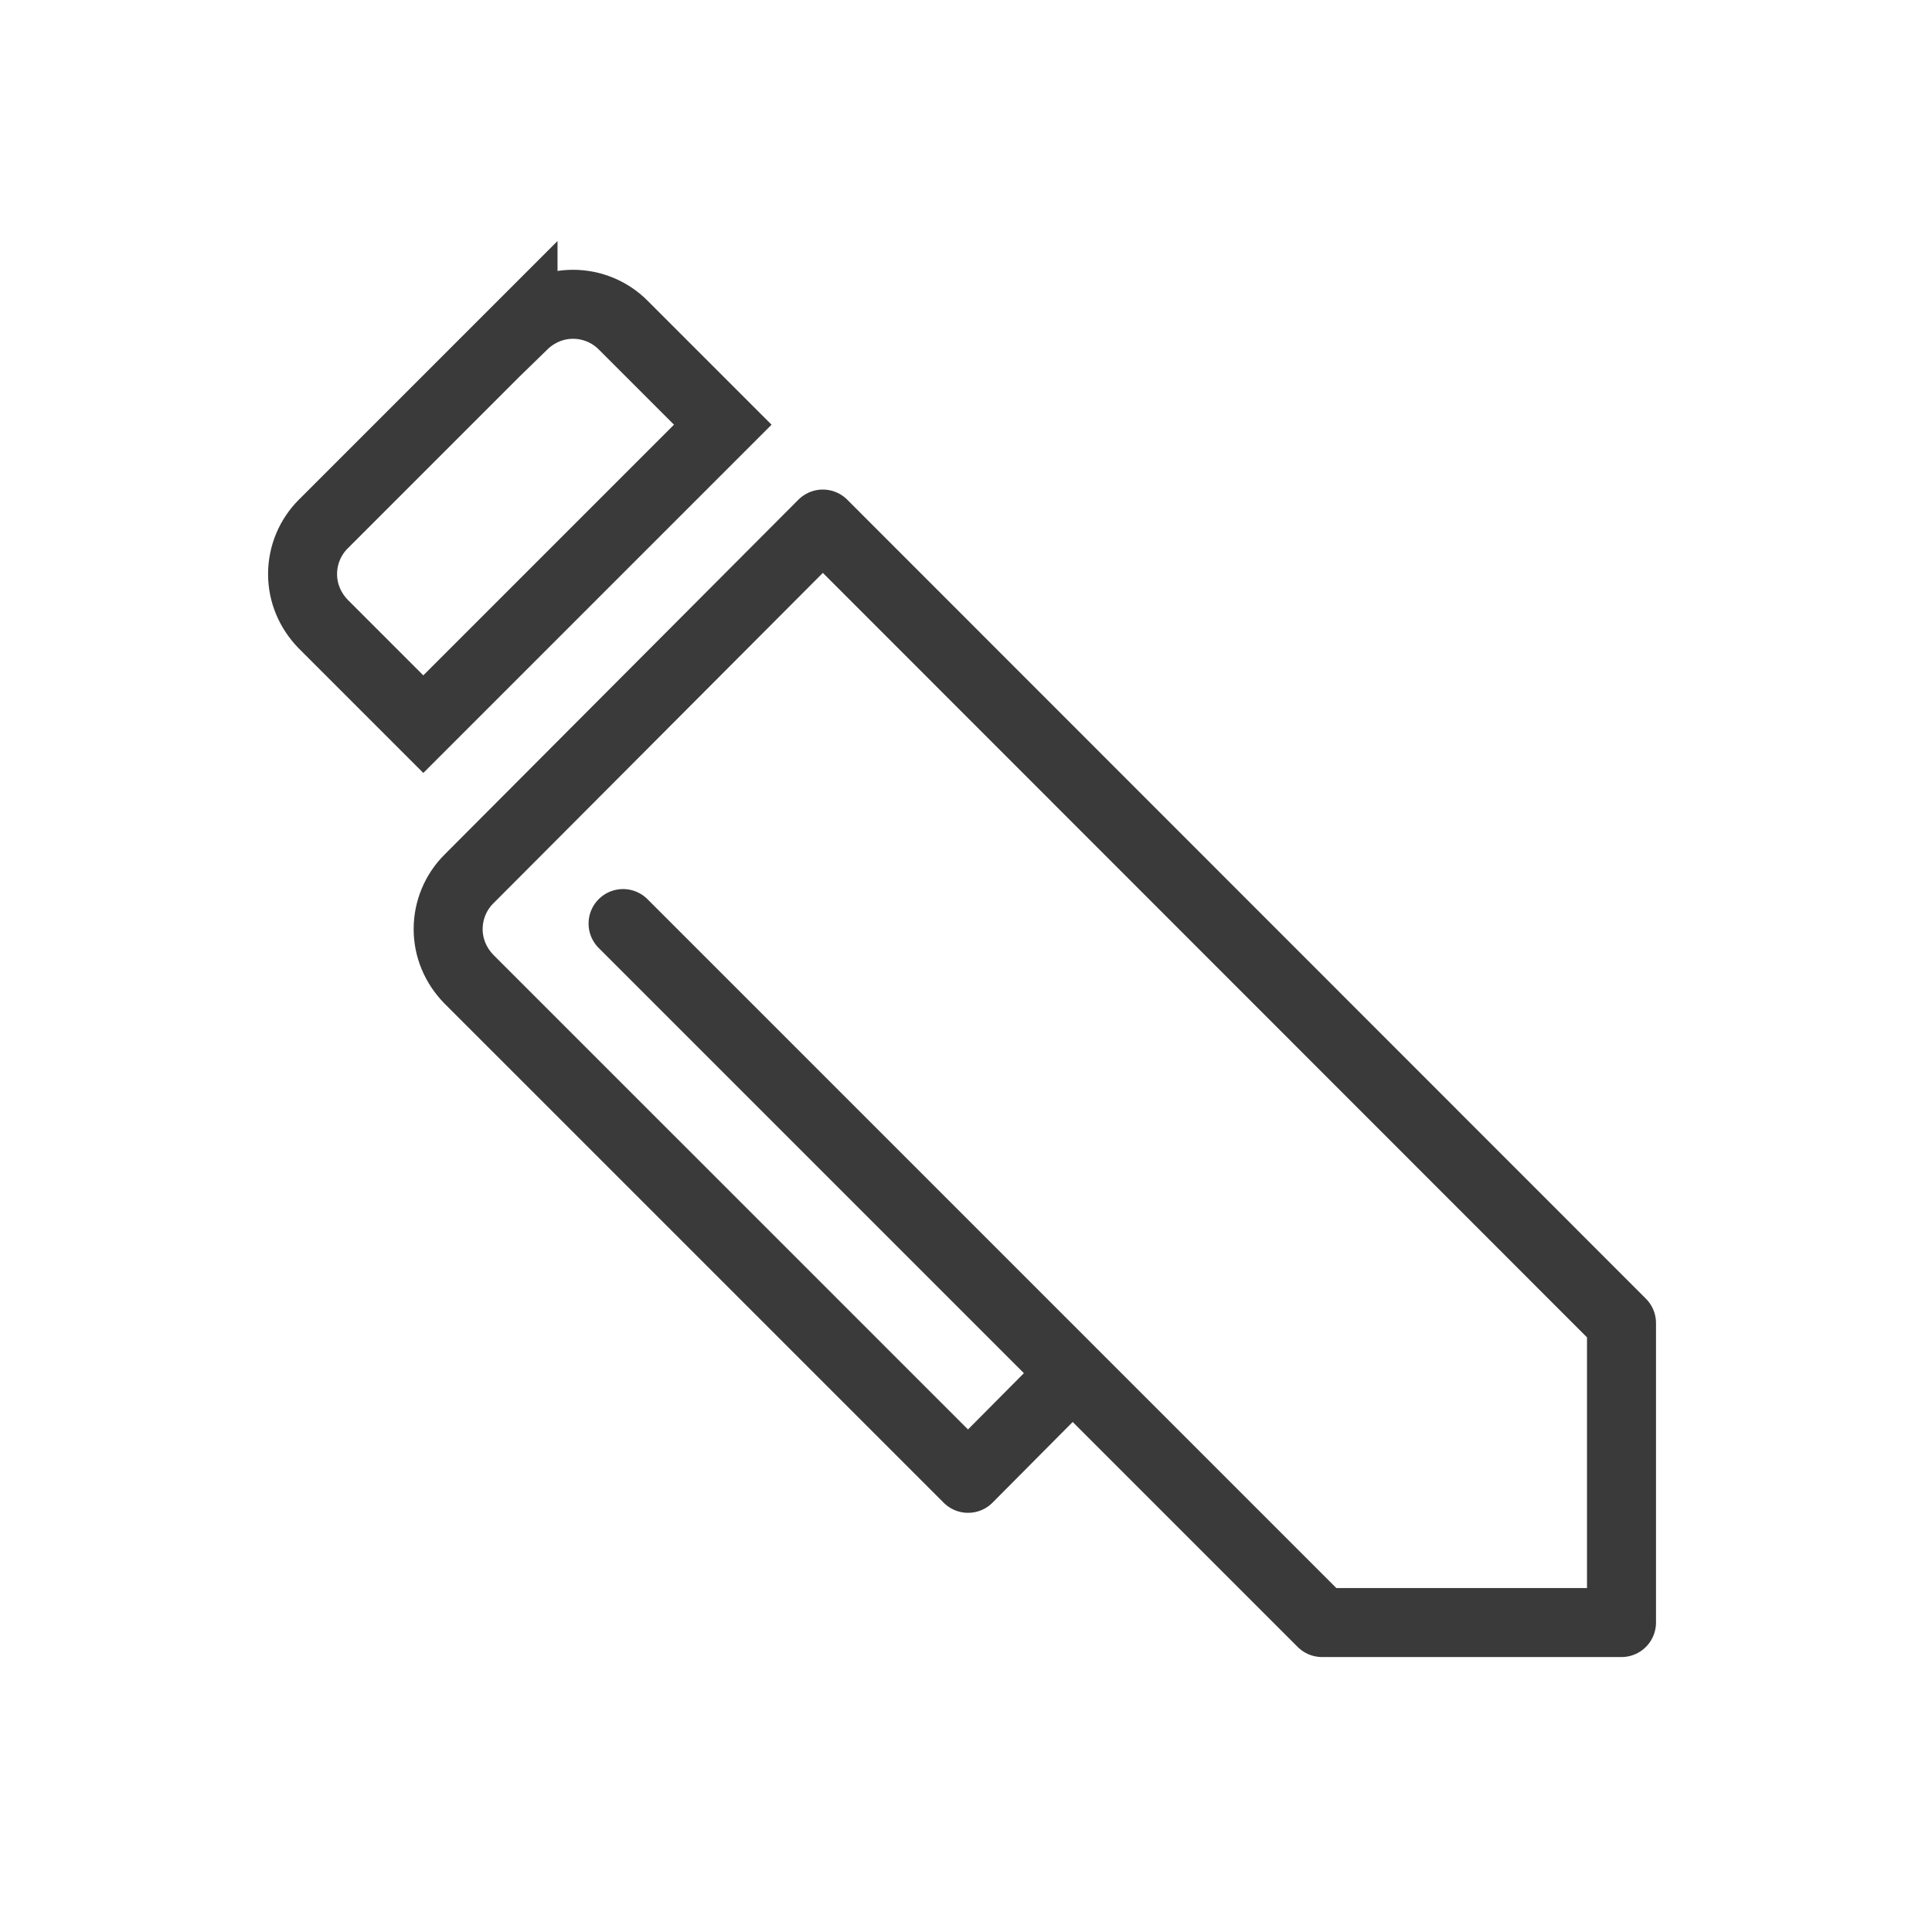
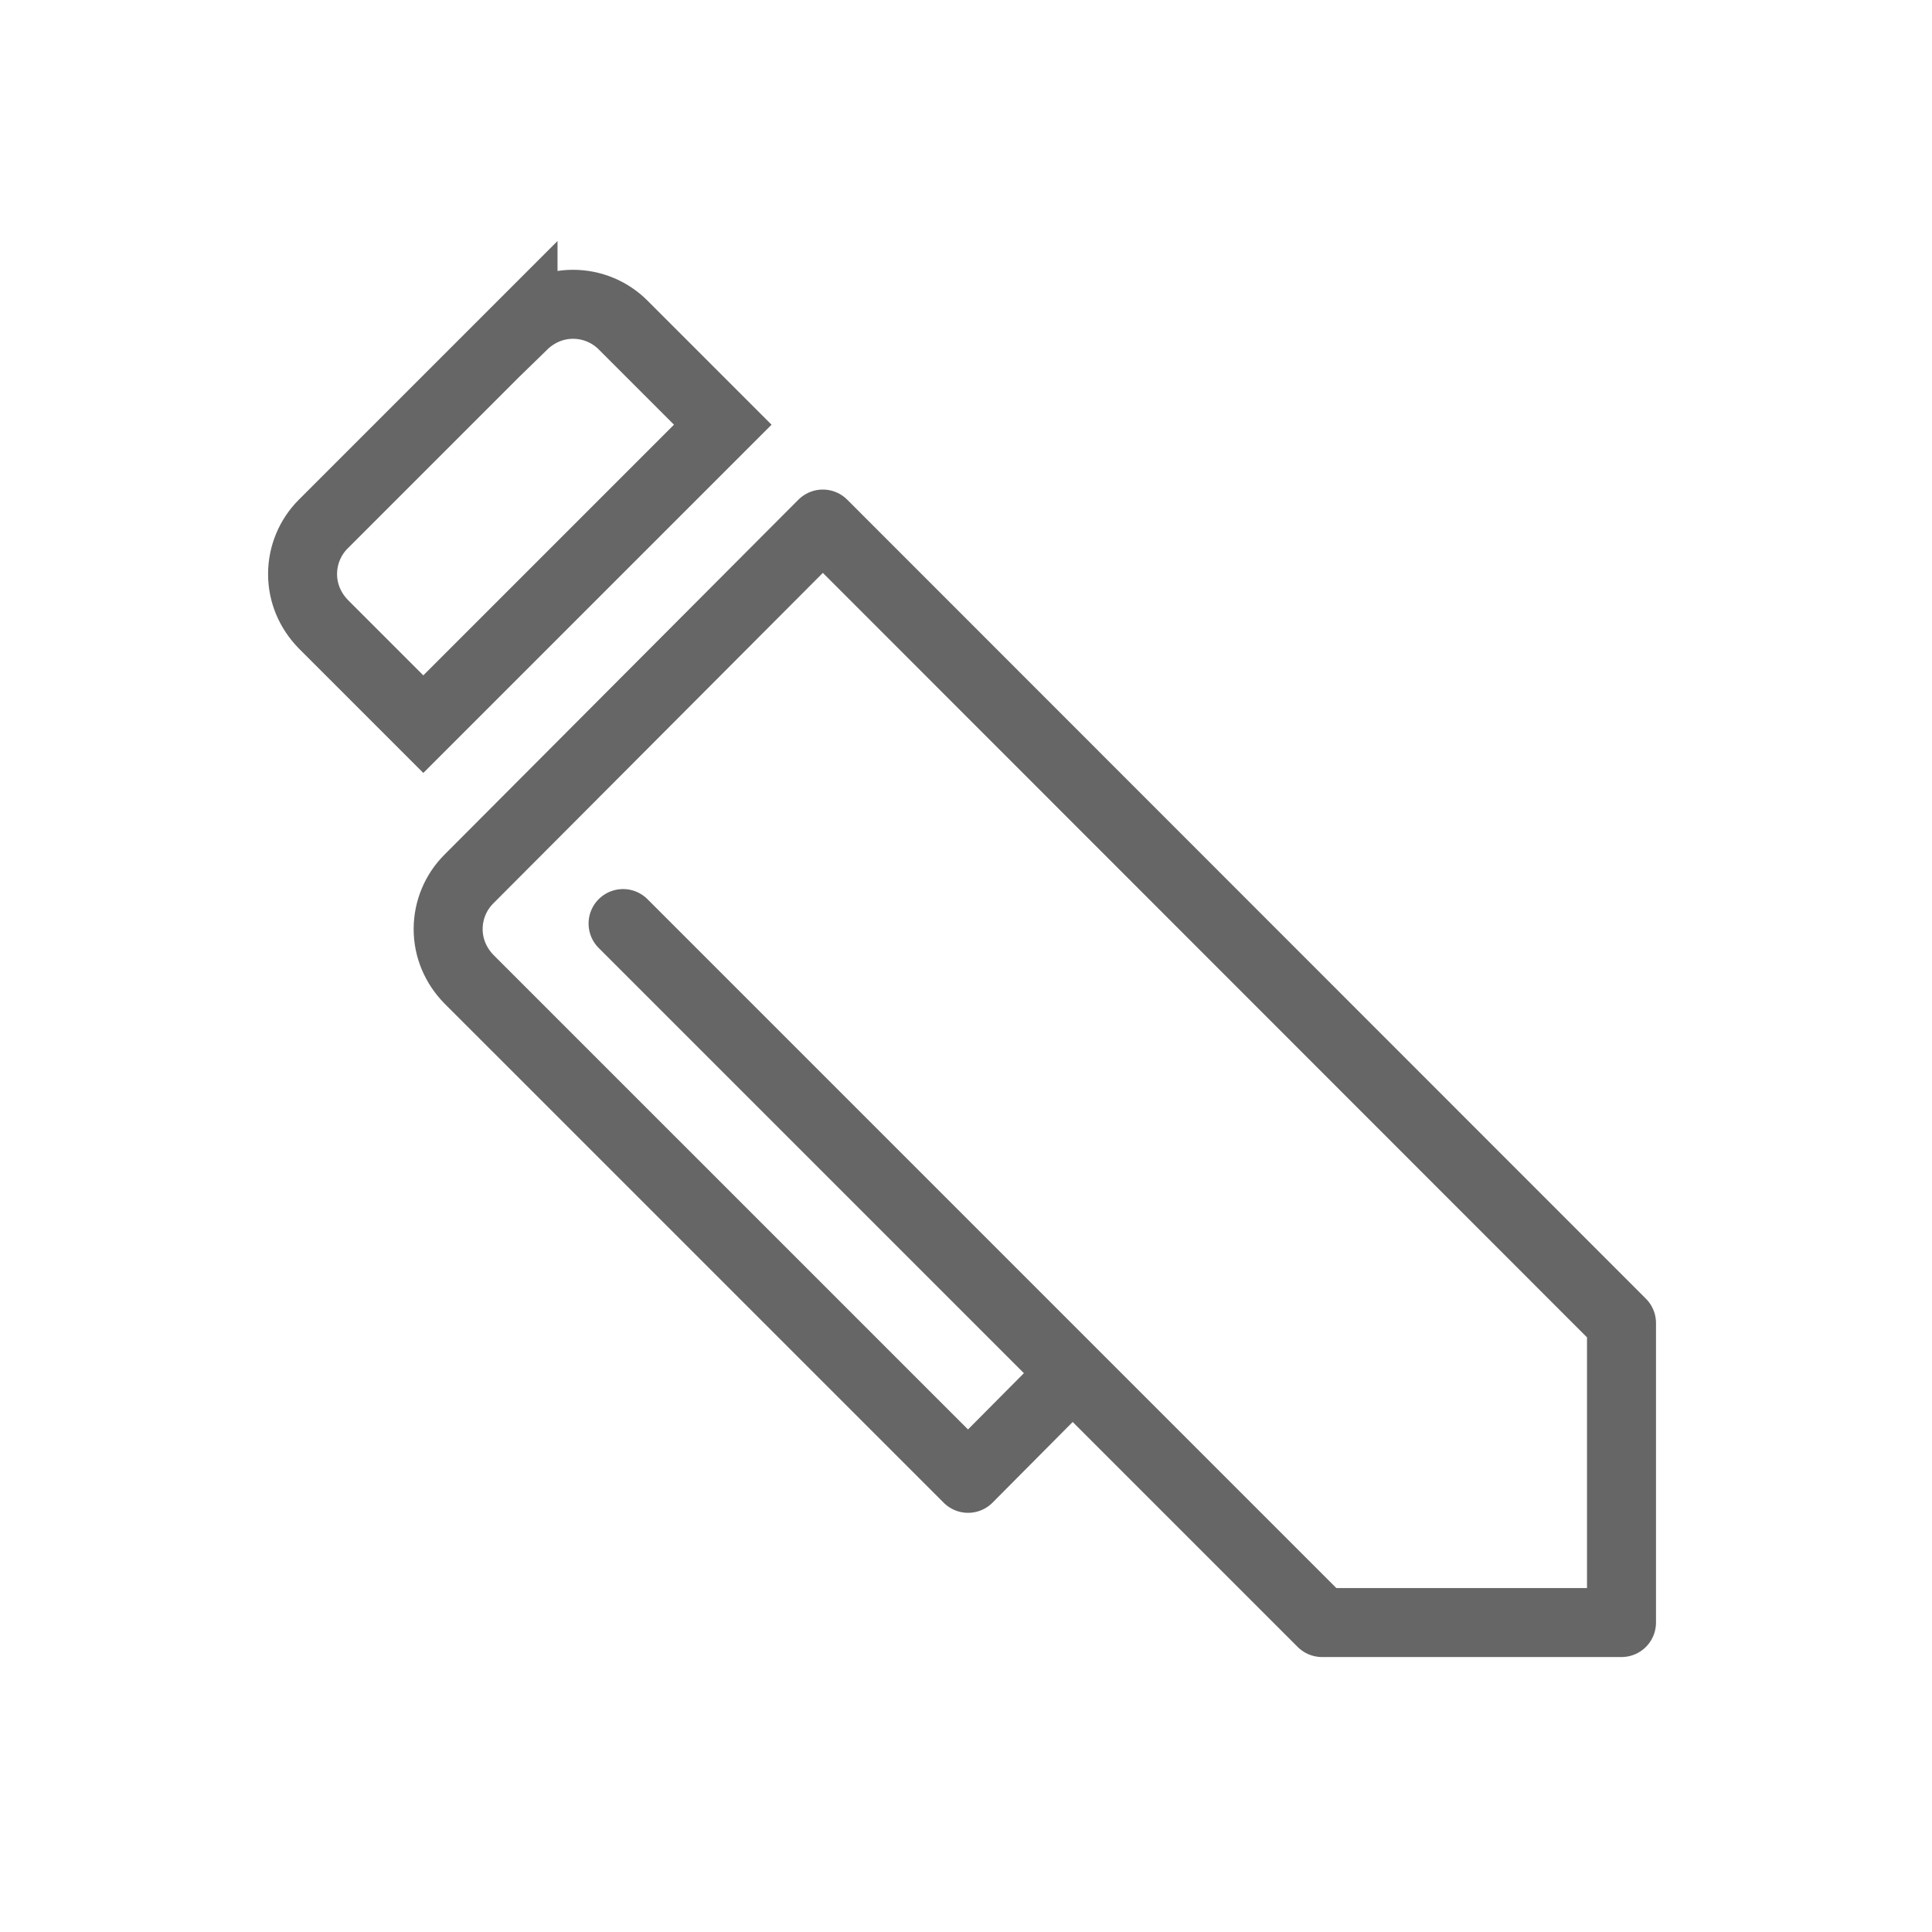
<svg xmlns="http://www.w3.org/2000/svg" viewBox="0 0 56 56">
  <defs>
    <style>
      .cls-1 {
        stroke-width: 0px;
      }

      .cls-1, .cls-2, .cls-3 {
        fill: none;
      }

      .cls-2 {
-         stroke-miterlimit: 10;
+         stroke-linejoin: round;
      }

      .cls-2, .cls-3 {
-         stroke: #3a3a3a;
+         stroke: #666;
        stroke-linecap: round;
        stroke-width: 2px;
      }

      .cls-3 {
-         stroke-linejoin: round;
+         stroke-miterlimit: 10;
      }
    </style>
  </defs>
  <g id="ICONES">
-     <path class="cls-3" d="m18.06,26.77l2.48,2.48,17.78,17.78h8.68v-8.68L23.85,15.19l-10.26,10.29c-.38.38-.6.9-.6,1.45s.22,1.06.6,1.45l14.47,14.47,3.03-3.05-13.02-13.02Z" />
-     <path class="cls-2" d="m15.16,9.4l-5.79,5.79c-.38.38-.6.9-.6,1.45s.22,1.06.6,1.45l2.9,2.9,8.68-8.68-2.89-2.89c-.38-.38-.9-.6-1.45-.6s-1.06.22-1.45.6Z" />
+     <path class="cls-2" d="m18.06,26.77l2.48,2.48,17.78,17.78h8.68v-8.68L23.85,15.19l-10.26,10.29c-.38.38-.6.9-.6,1.45s.22,1.06.6,1.45l14.47,14.47,3.03-3.05-13.02-13.02Z" />
+     <path class="cls-3" d="m15.16,9.4l-5.79,5.79c-.38.38-.6.9-.6,1.45s.22,1.06.6,1.45l2.9,2.9,8.68-8.68-2.89-2.89c-.38-.38-.9-.6-1.45-.6s-1.06.22-1.45.6Z" />
  </g>
  <g id="Cadres">
    <rect class="cls-1" x="0" y="0" width="56" height="56" />
  </g>
</svg>
